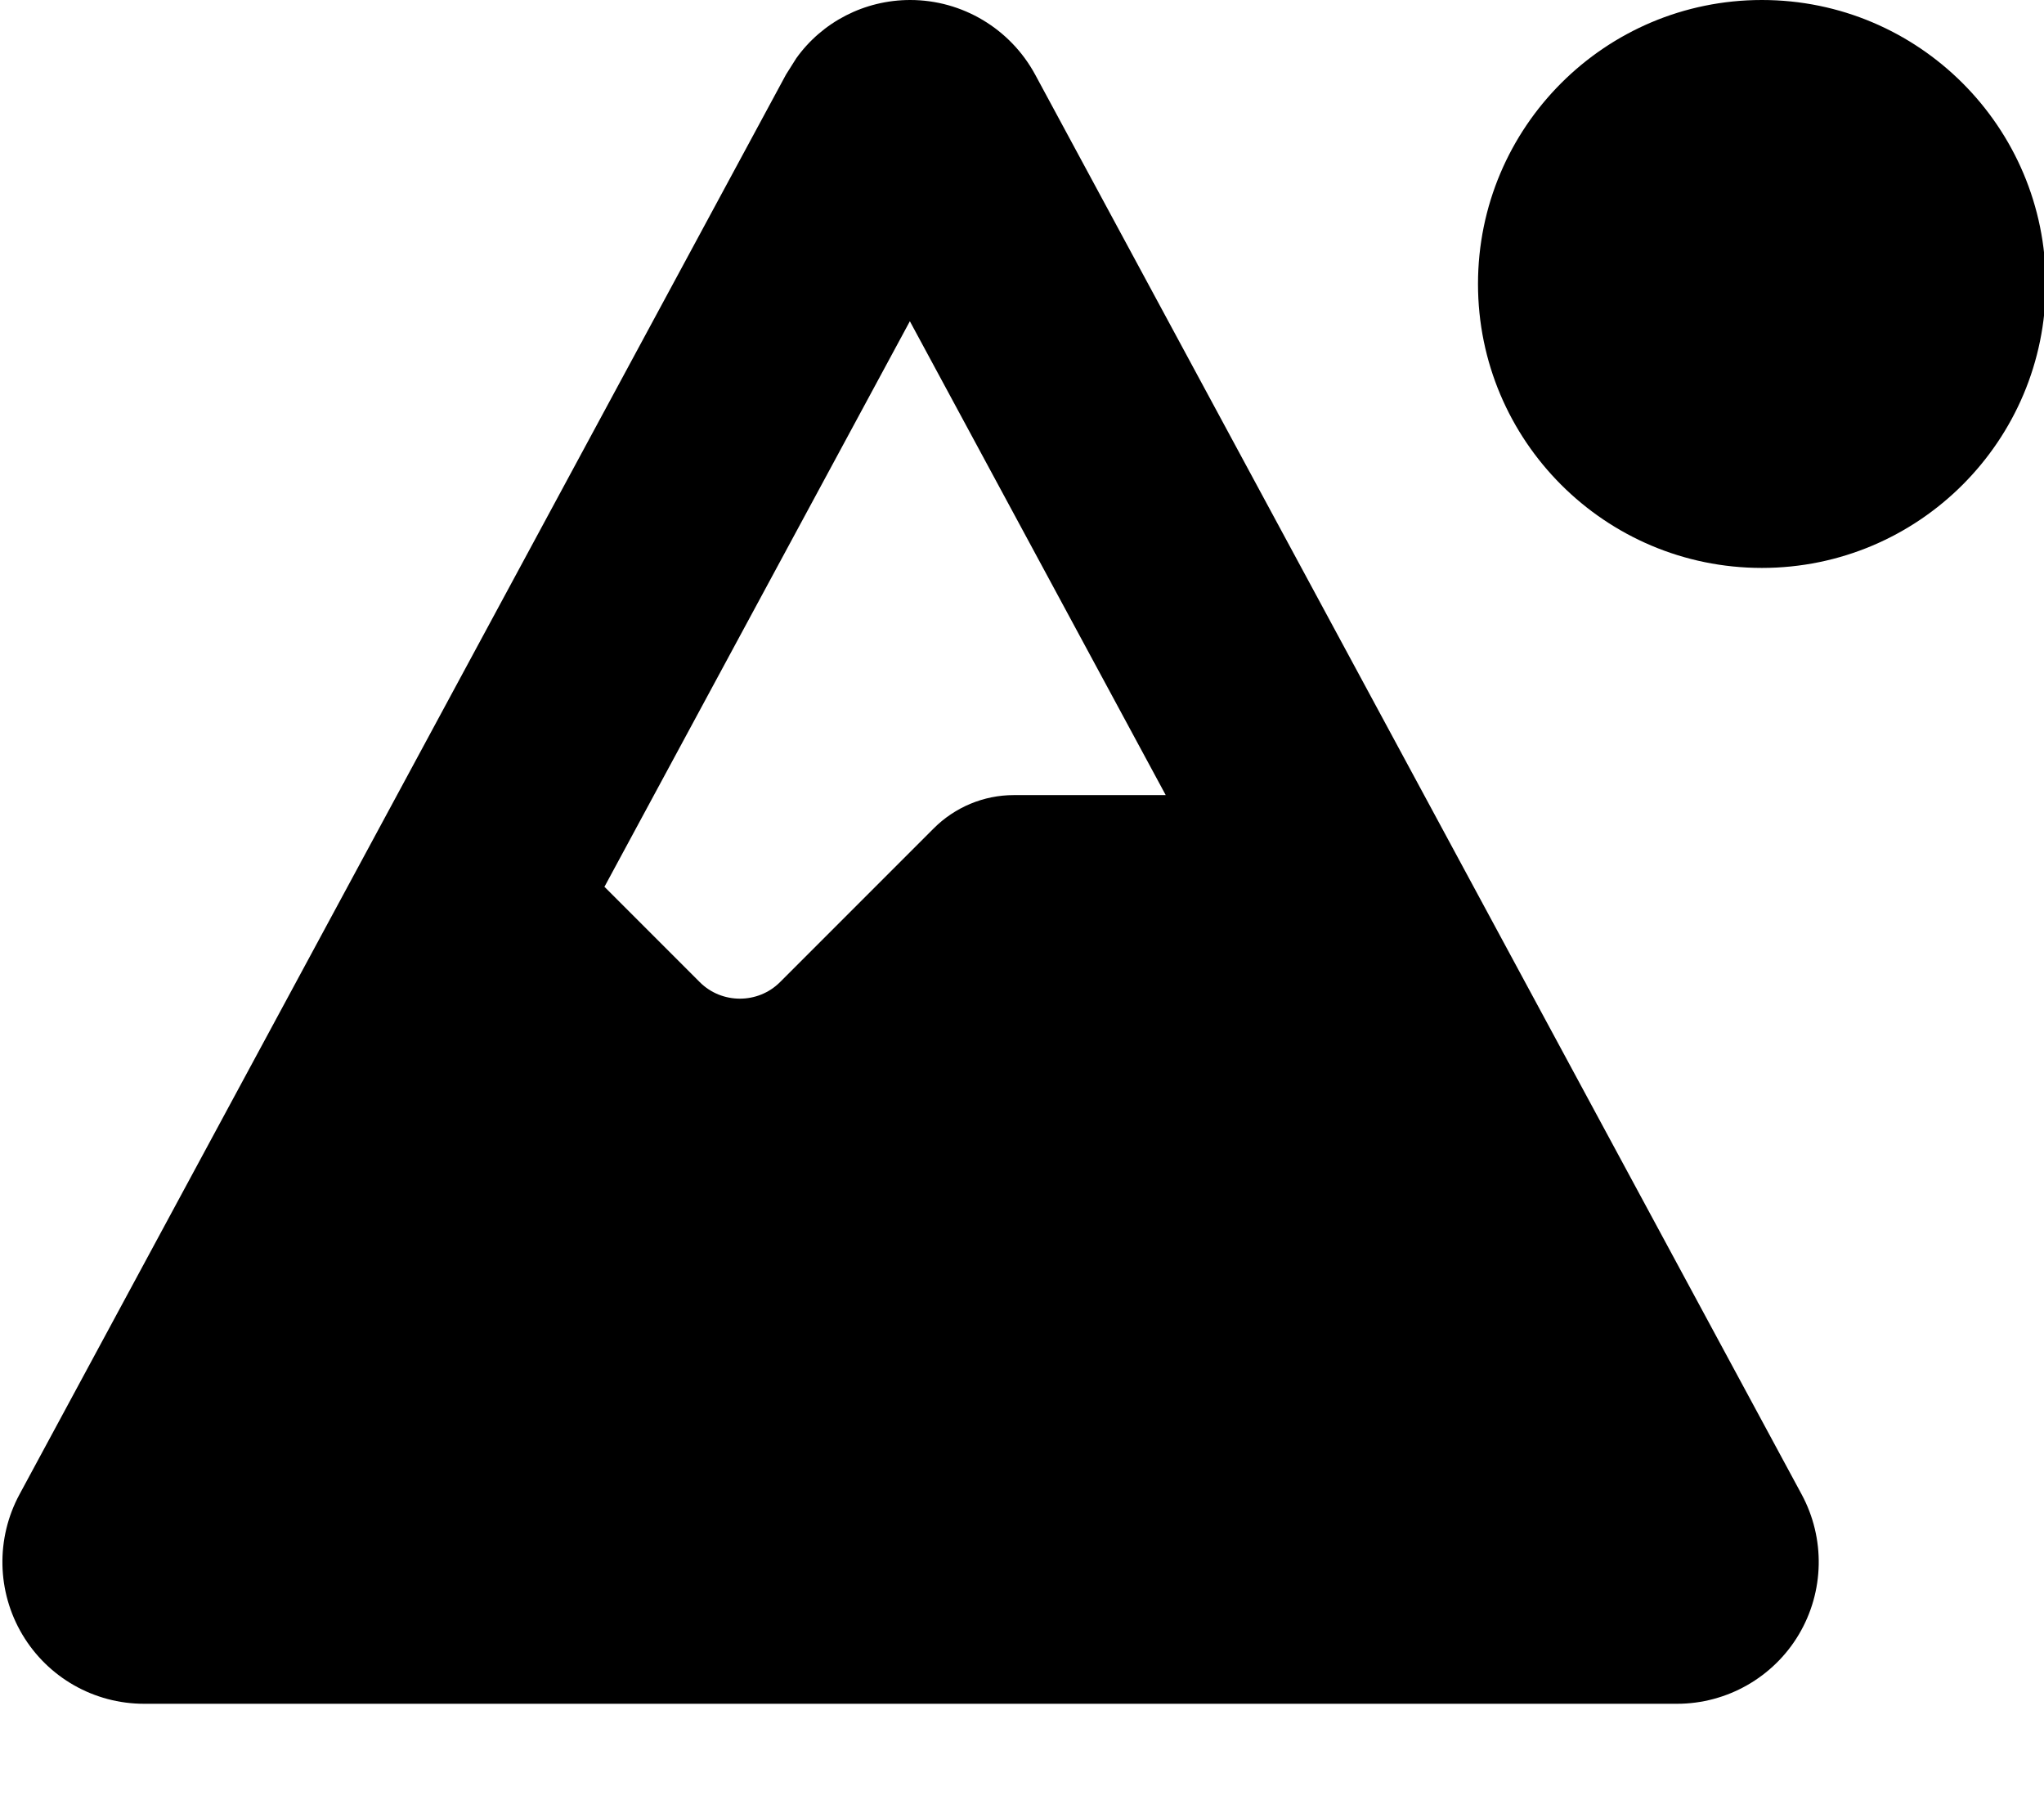
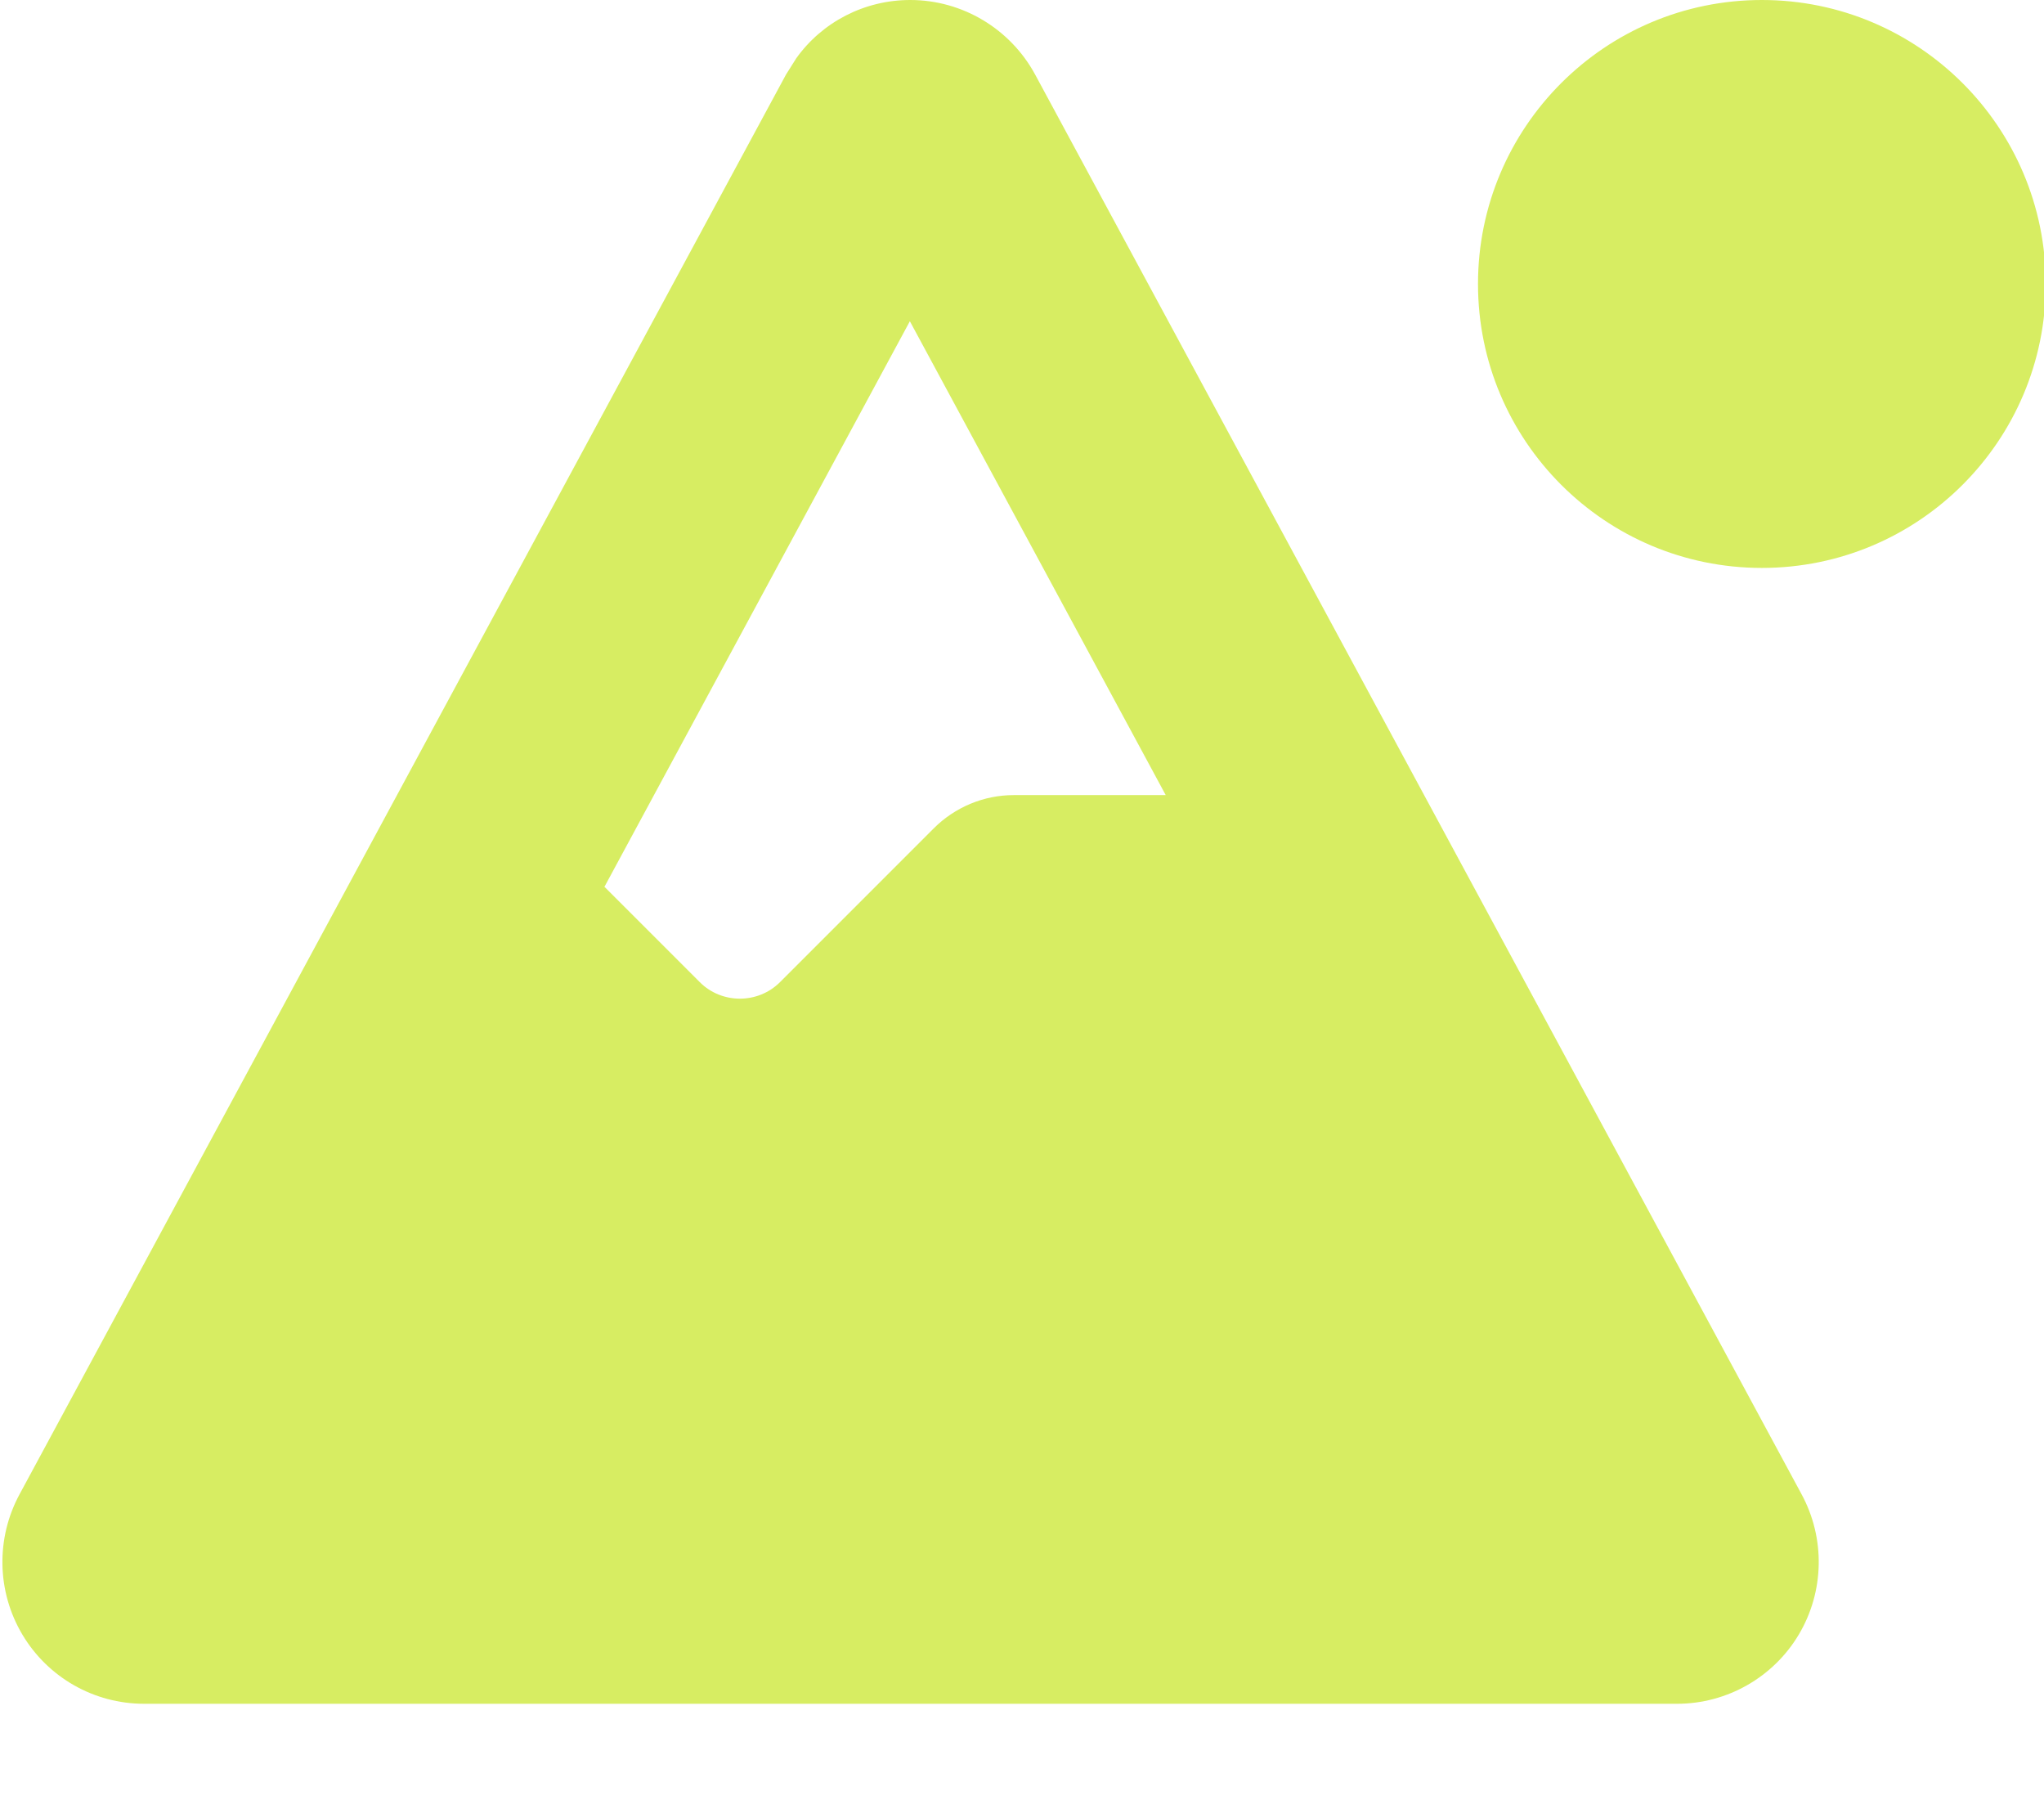
<svg xmlns="http://www.w3.org/2000/svg" viewBox="0 0 576 512">
-   <path d="M256.5 0c14.7 0 28.2 8.1 35.2 21l216 400c6.7 12.4 6.4 27.4-.8 39.5-7.2 12.1-20.3 19.5-34.3 19.5l-432 0c-14.1 0-27.1-7.4-34.3-19.5s-7.5-27.1-.8-39.5l216-400 2.9-4.6C231.7 6.2 243.6 0 256.5 0zM170.4 249.9l26.8 26.8c6.2 6.2 16.4 6.2 22.6 0l43.3-43.3c6-6 14.1-9.4 22.6-9.4l42.8 0-72.1-133.5-86.1 159.4zM496.5 160a80 80 0 1 1 0-160 80 80 0 1 1 0 160z" />
+   <path fill="#d7ed62" d="M256.5 0c14.7 0 28.2 8.1 35.2 21l216 400c6.7 12.4 6.4 27.4-.8 39.5-7.2 12.1-20.3 19.5-34.3 19.5l-432 0c-14.1 0-27.1-7.4-34.3-19.5s-7.5-27.1-.8-39.5l216-400 2.9-4.6C231.7 6.2 243.6 0 256.5 0zM170.4 249.9l26.8 26.8c6.2 6.2 16.4 6.2 22.6 0l43.3-43.3c6-6 14.1-9.4 22.6-9.4l42.8 0-72.1-133.5-86.1 159.4zM496.5 160a80 80 0 1 1 0-160 80 80 0 1 1 0 160z" />
</svg>
